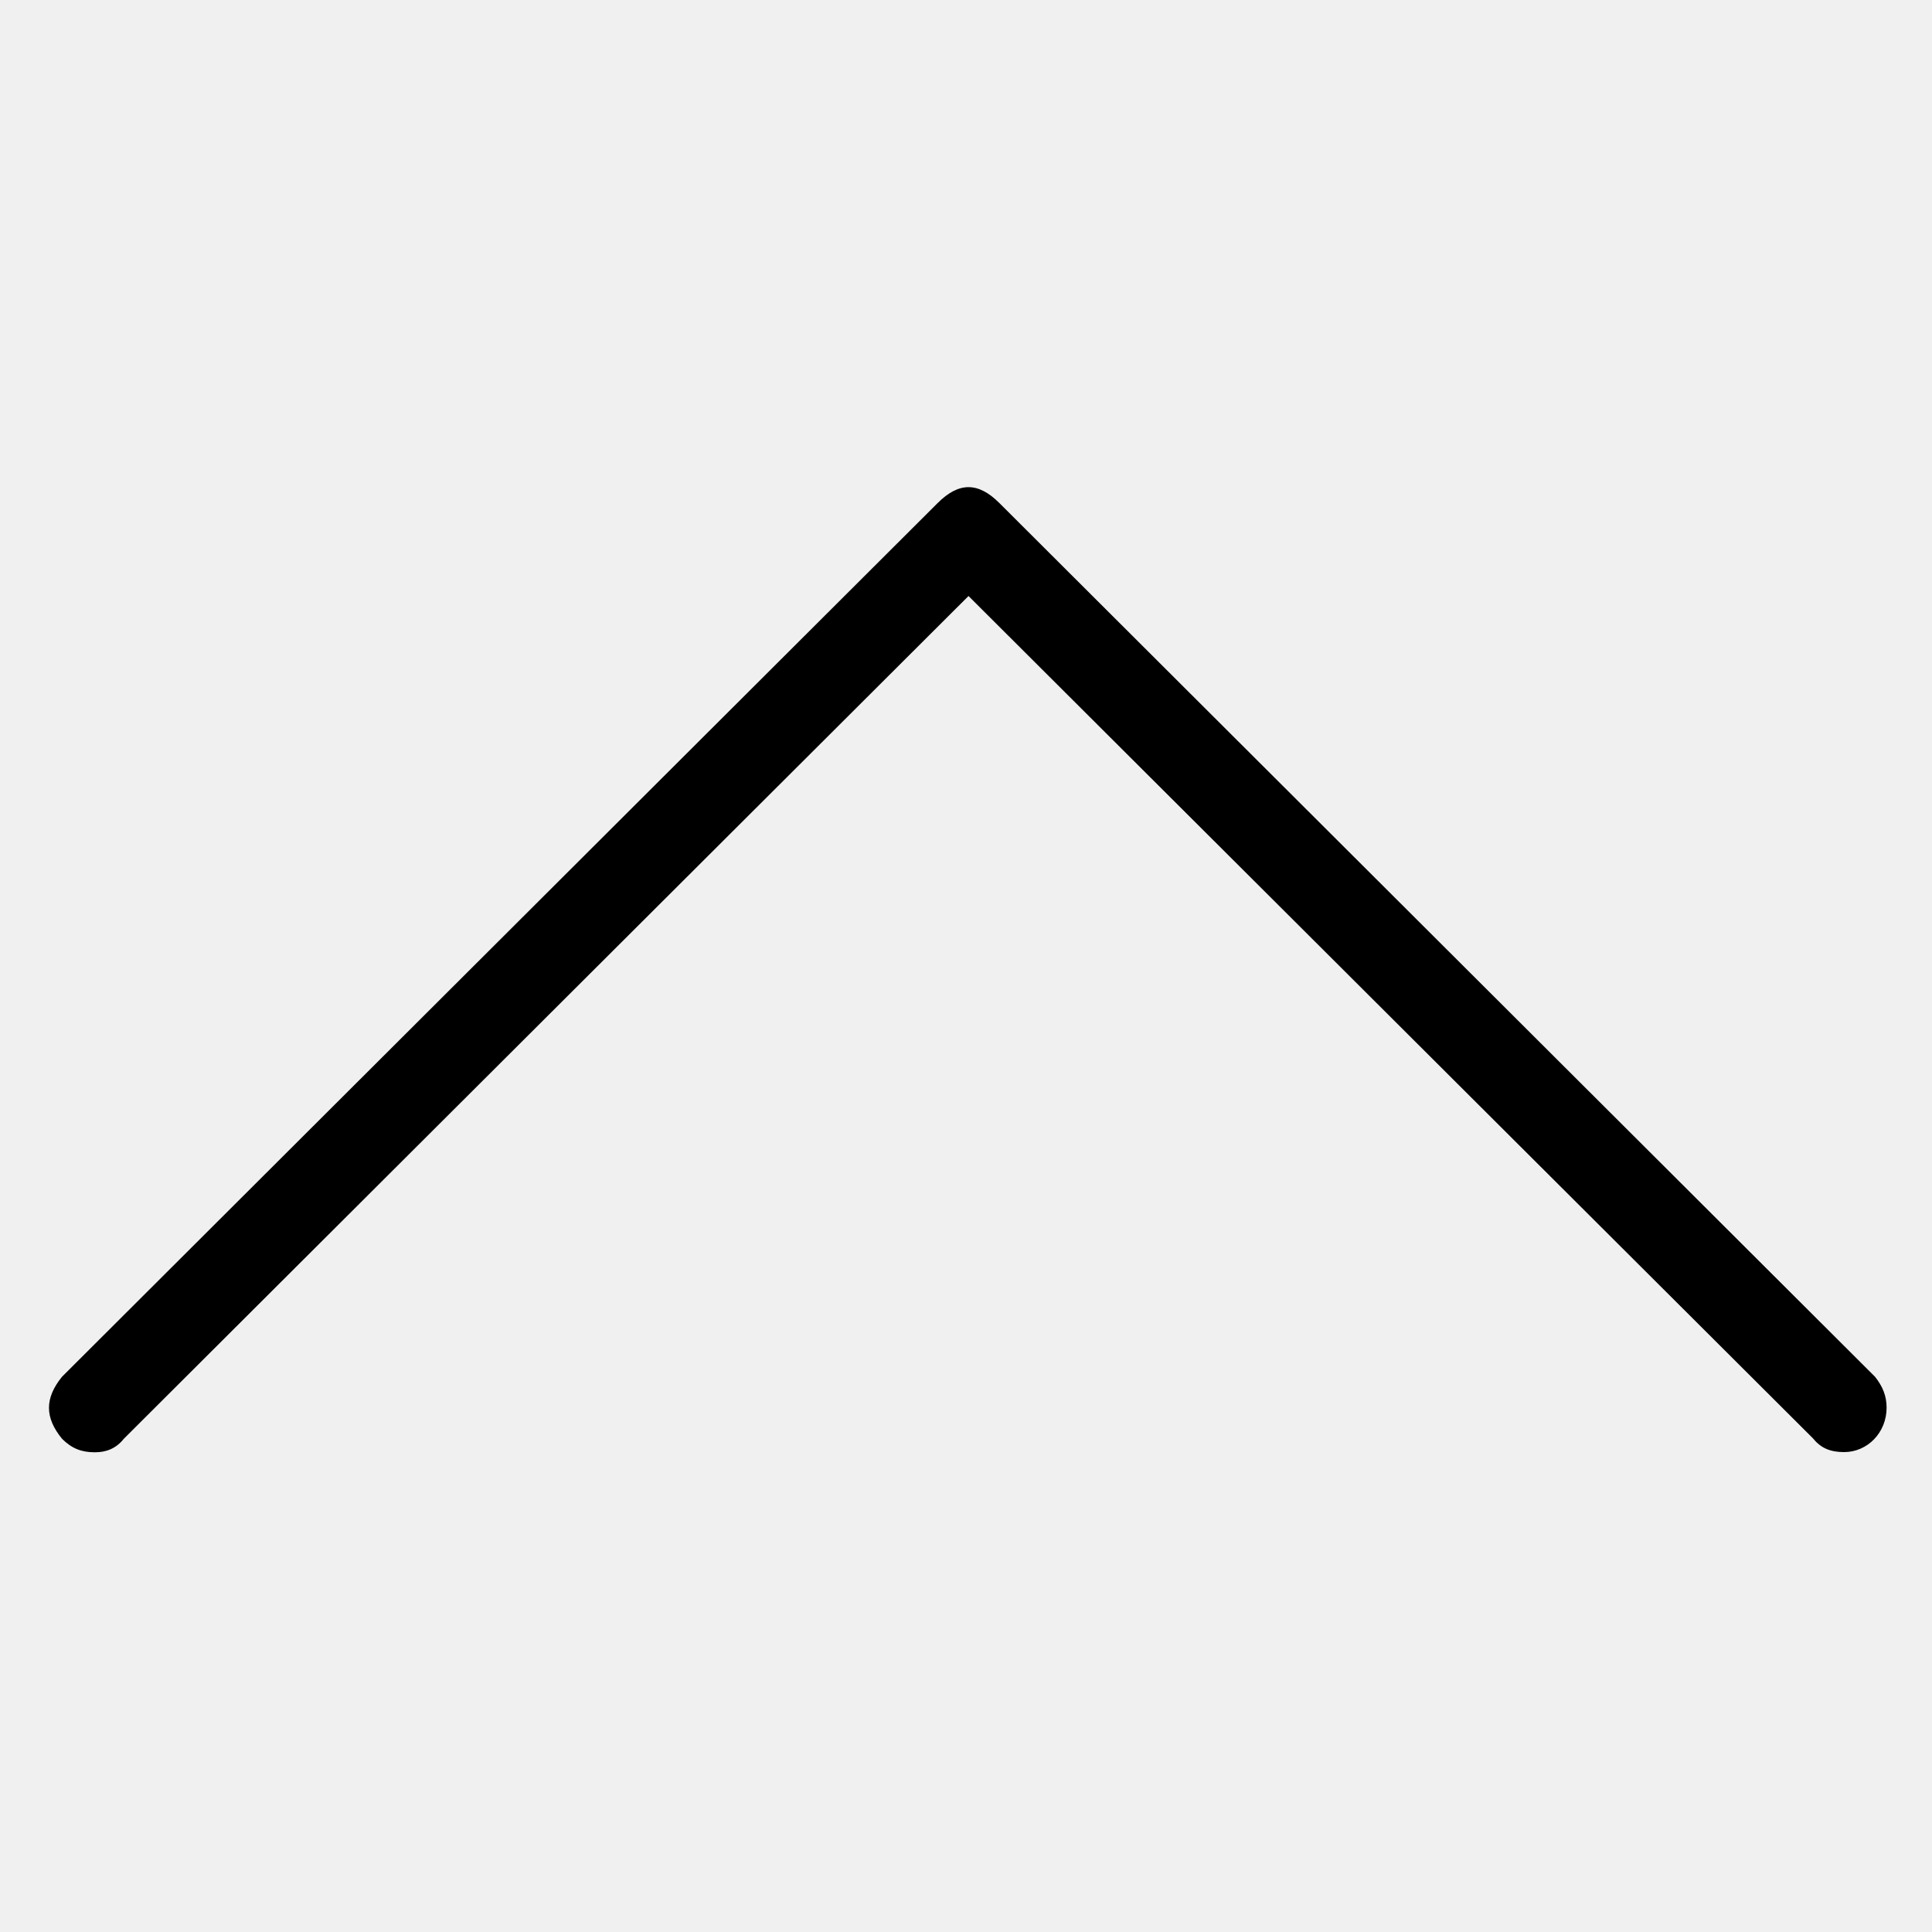
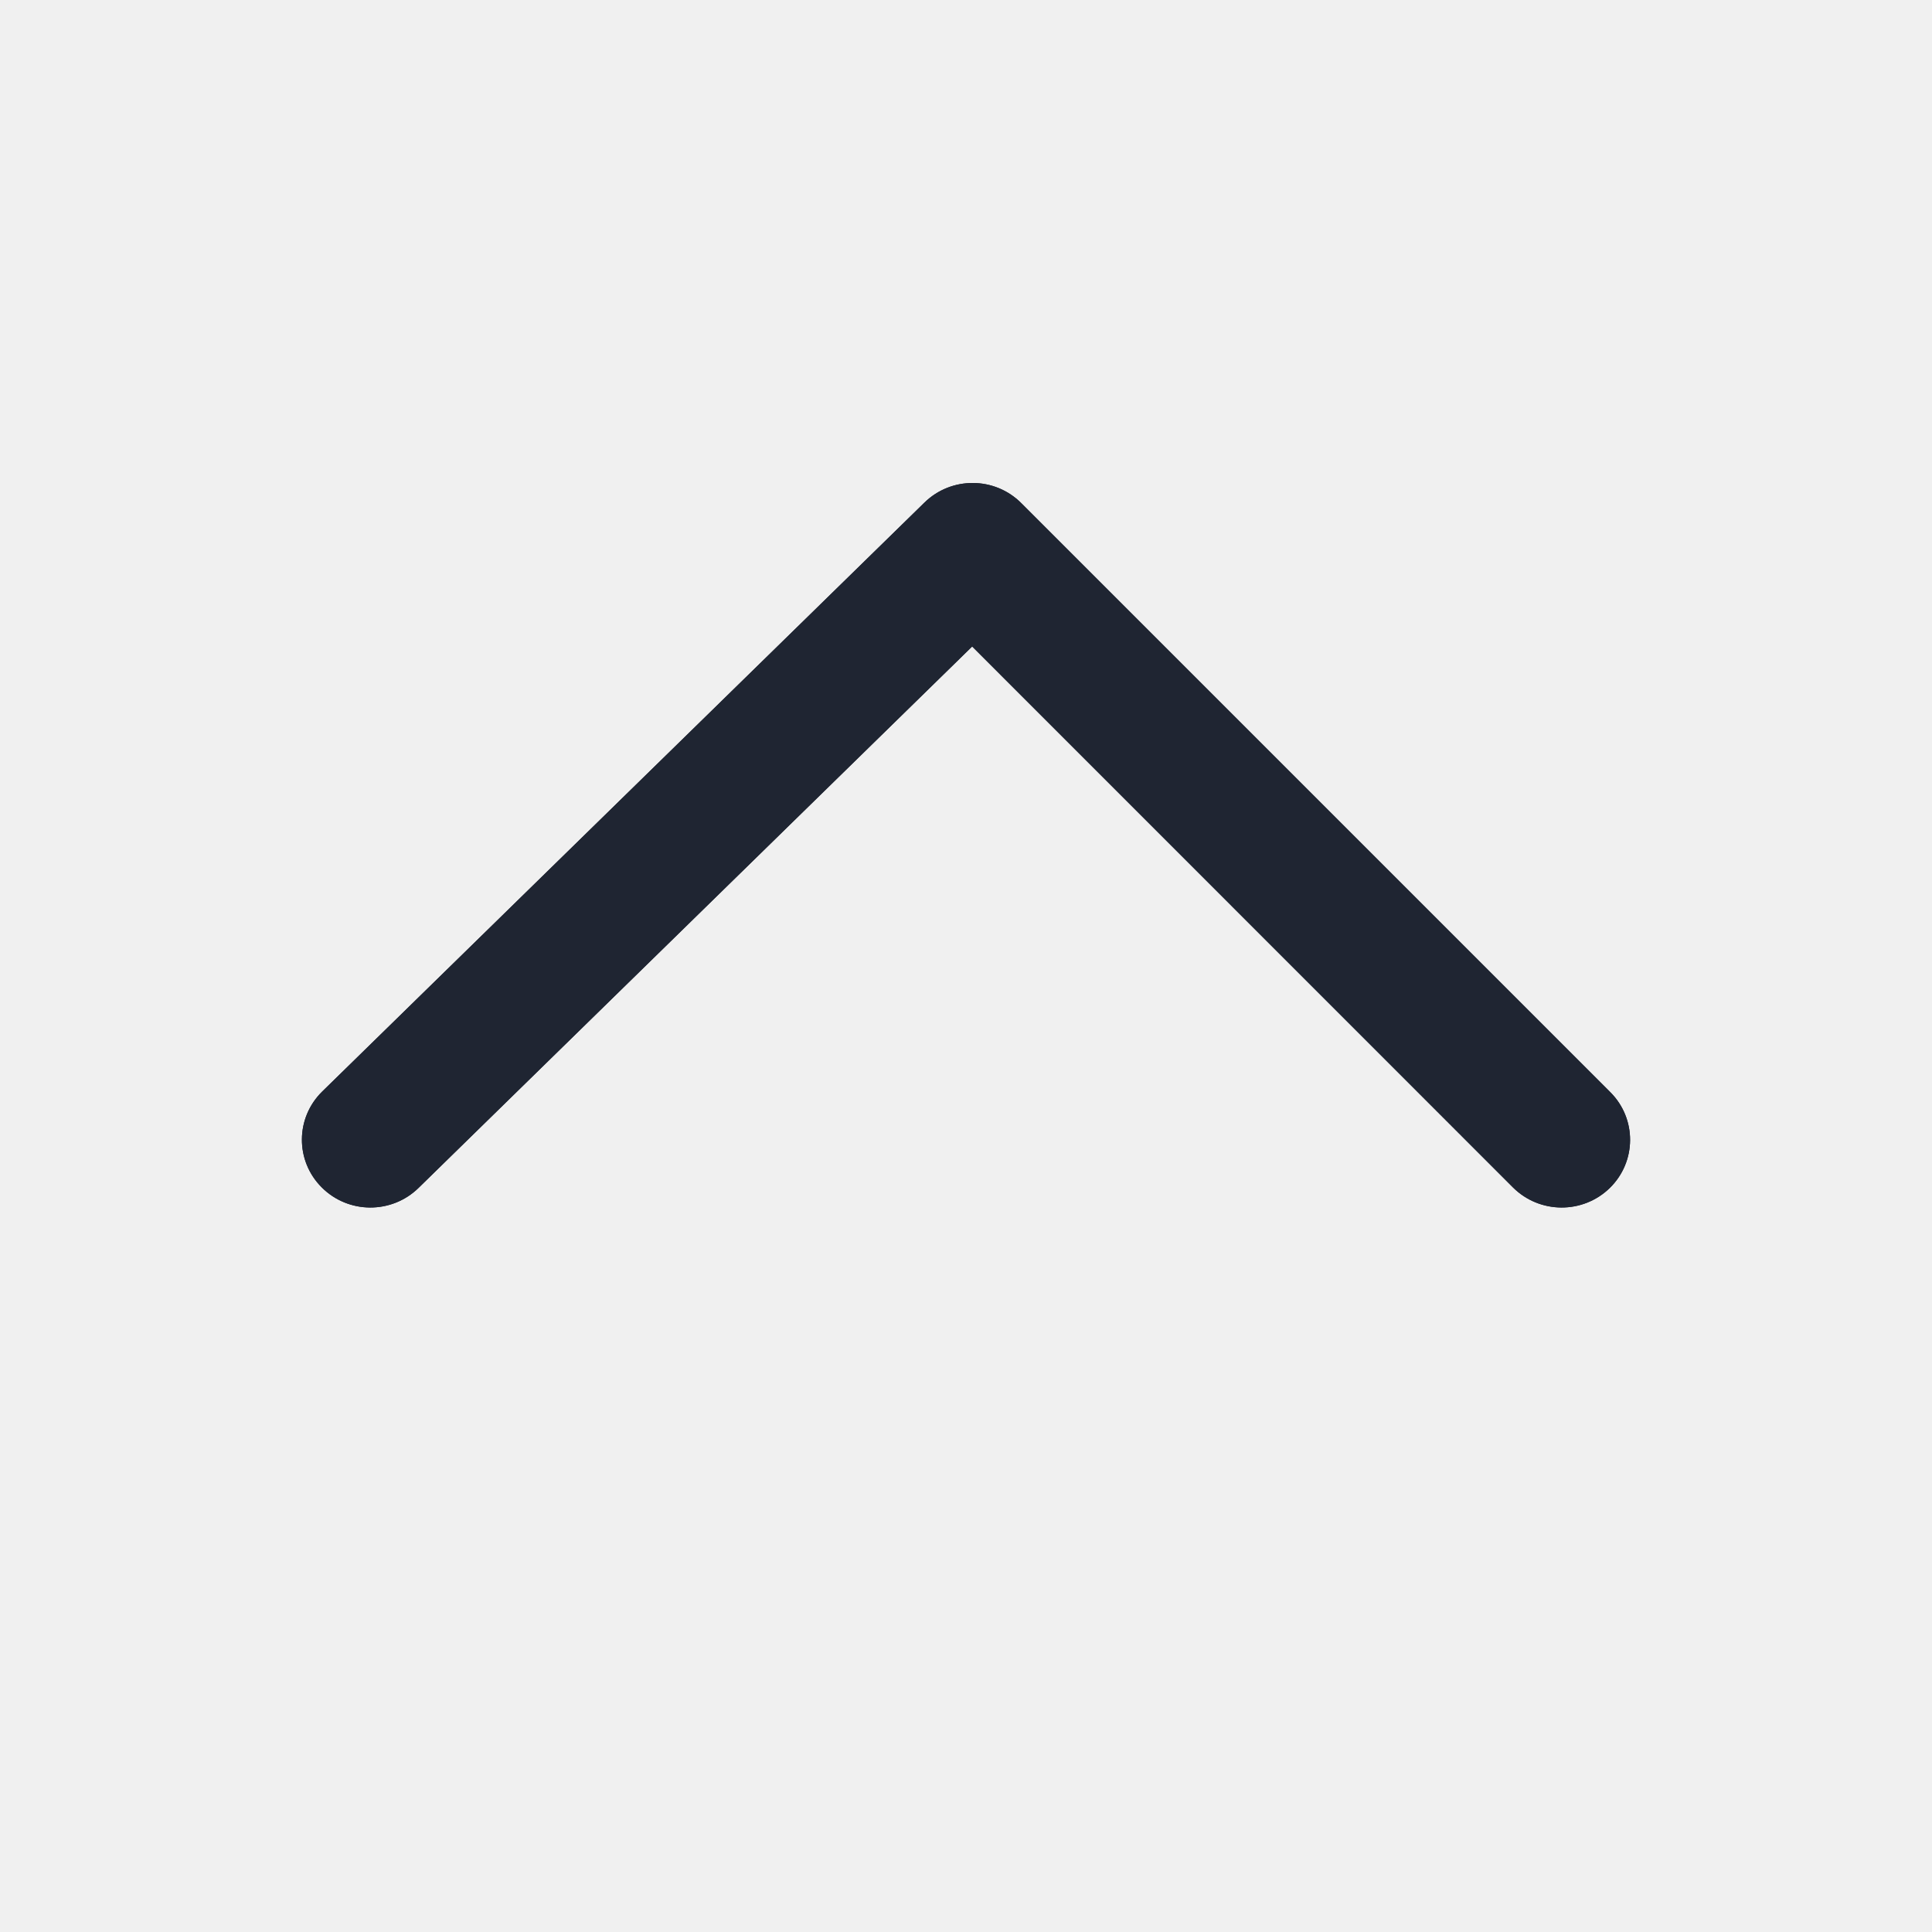
- <svg focusable="false" viewBox="0 0 1000 1000">
-   <path d="M32.1 712.6l453.2-452.2c11-11 21-11 32 0l453.2 452.2c4 5 6 10 6 16 0 13-10 23-22 23-7 0-12-2-16-7L501.3 308.5 64.1 744.7c-4 5-9 7-15 7-7 0-12-2-17-7-9-11-9-21 0-32.1z" />
+ <svg xmlns="http://www.w3.org/2000/svg" xmlns:xlink="http://www.w3.org/1999/xlink" width="16px" height="16px" viewBox="0 0 16 16" version="1.1">
+   <defs>
+     <path d="M10.529,5.833 L6.051,1.354 L1.466,5.838 C1.243,6.056 0.884,6.054 0.664,5.833 C0.444,5.613 0.446,5.258 0.668,5.04 L5.656,0.162 C5.879,-0.056 6.238,-0.054 6.458,0.167 L11.336,5.045 C11.556,5.265 11.554,5.62 11.332,5.838 C11.109,6.056 10.75,6.054 10.529,5.833 Z" id="path-1" />
+   </defs>
+   <g id="Foundation/Icon/16px/chevron_up" stroke="none" stroke-width="1" fill="none" fill-rule="evenodd">
+     <g id="Foundation/Icon/24px/Dimentions" />
+     <g id="Foundation/Colors/Icons-Static" transform="translate(2, 4)">
+       <g>
+         <mask id="mask-2" fill="white">
+           <use xlink:href="#path-1" />
+         </mask>
+         <use id="Mask" fill="#1F2532" fill-rule="nonzero" xlink:href="#path-1" />
+         <g id="Foundation/Colors/Secondary/Gun-Metal" mask="url(#mask-2)" fill="#1F2532">
+           <g transform="translate(-2, -4)" id="Foundation/Colors/Icons">
+             <rect x="0" y="0" width="16" height="16" />
+           </g>
+         </g>
+       </g>
+     </g>
+     <path d="" id="Path-20" stroke="#979797" fill-rule="nonzero" />
+   </g>
</svg>
